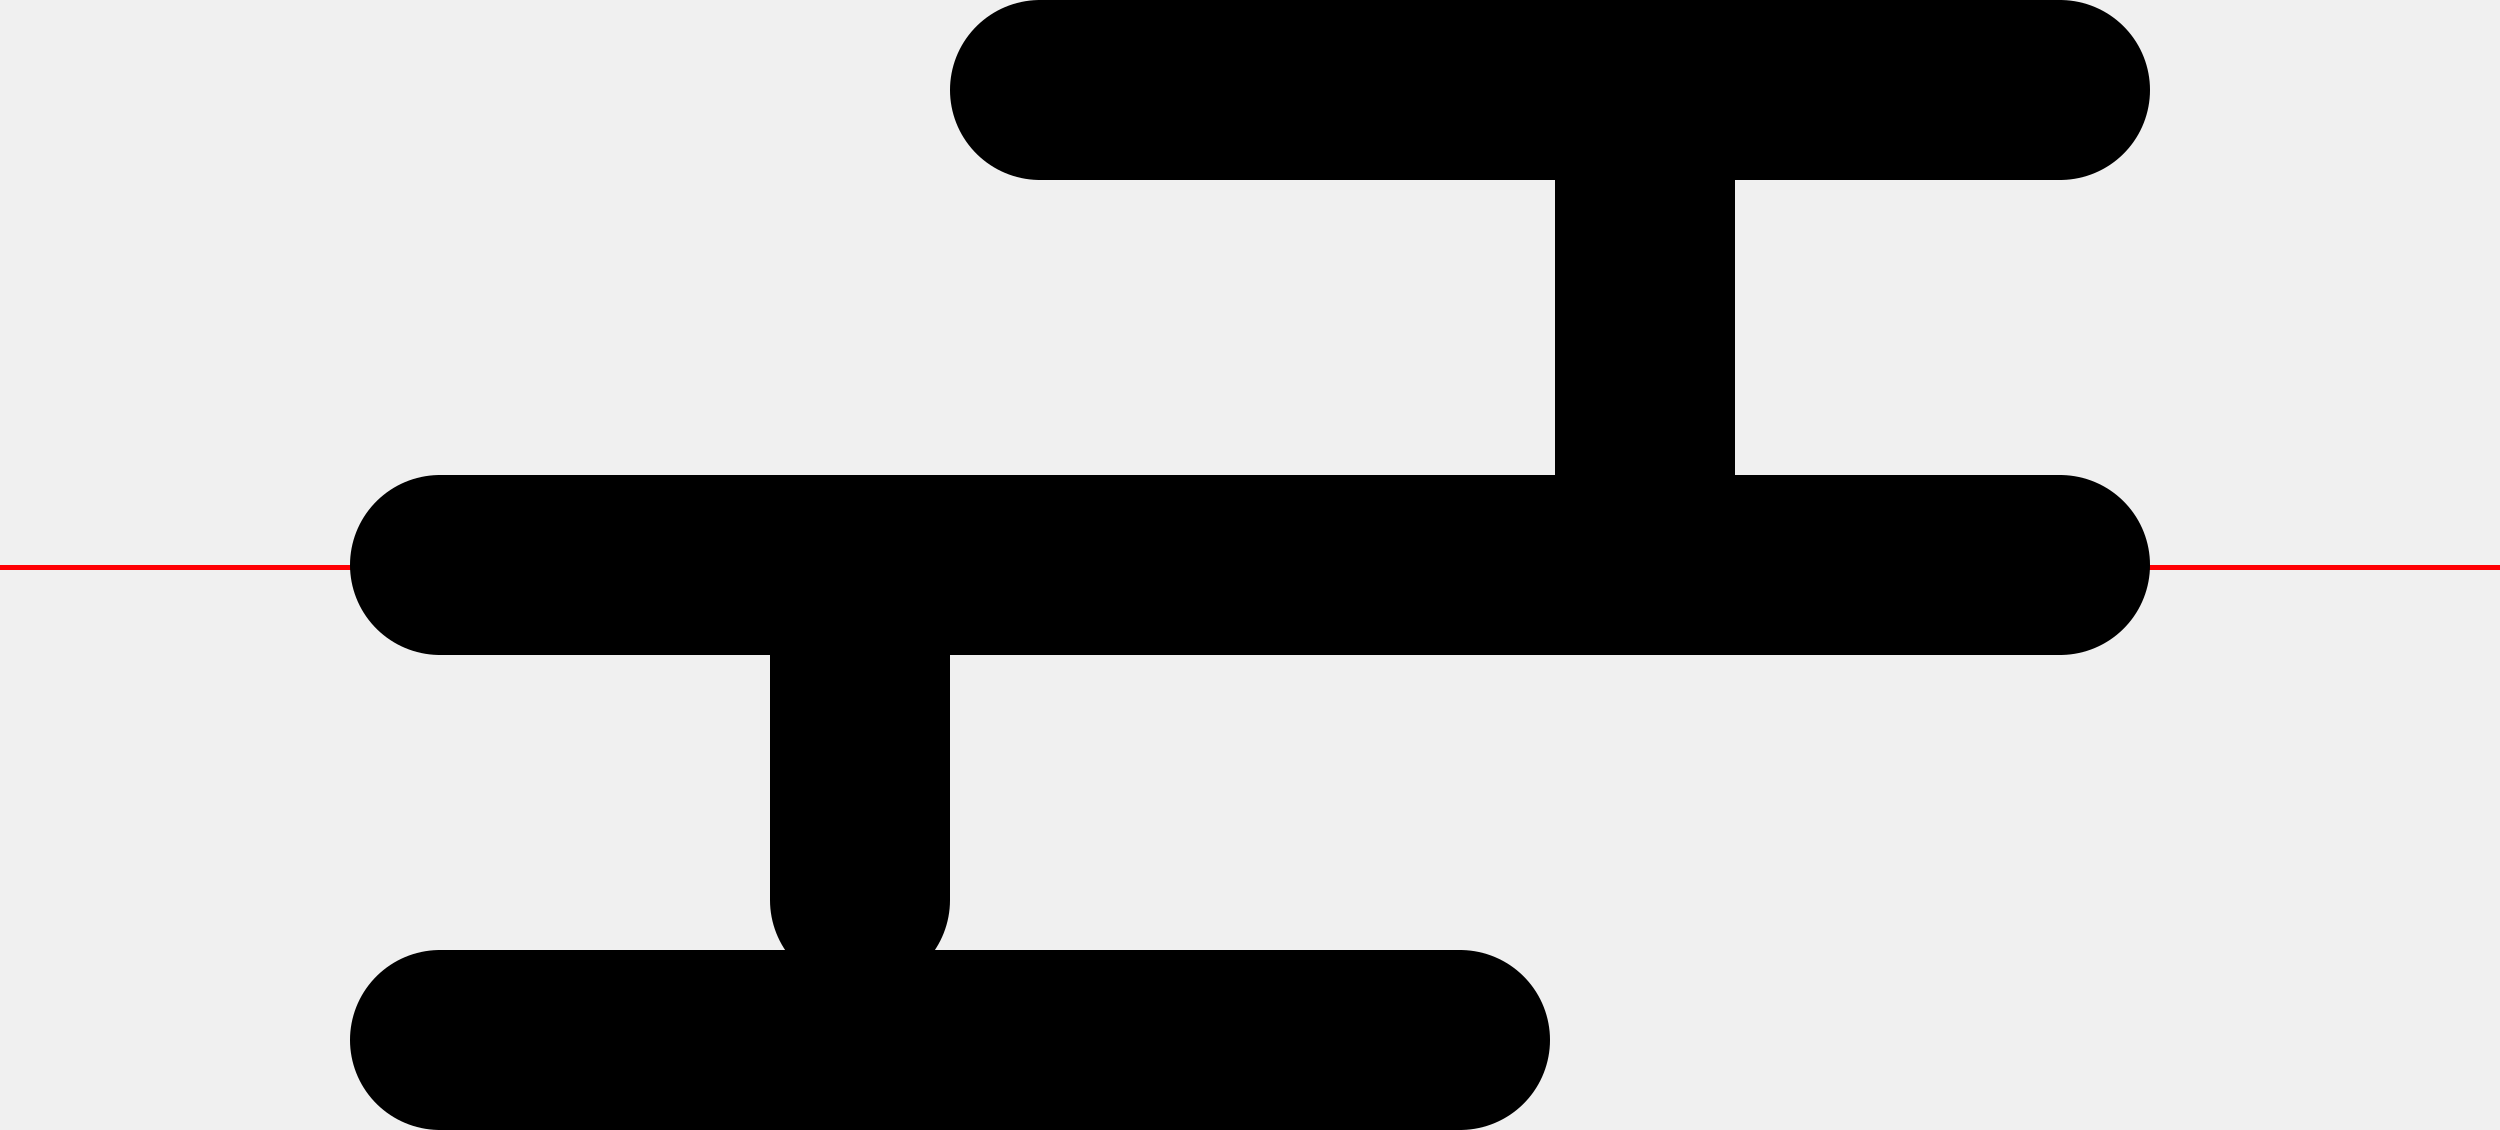
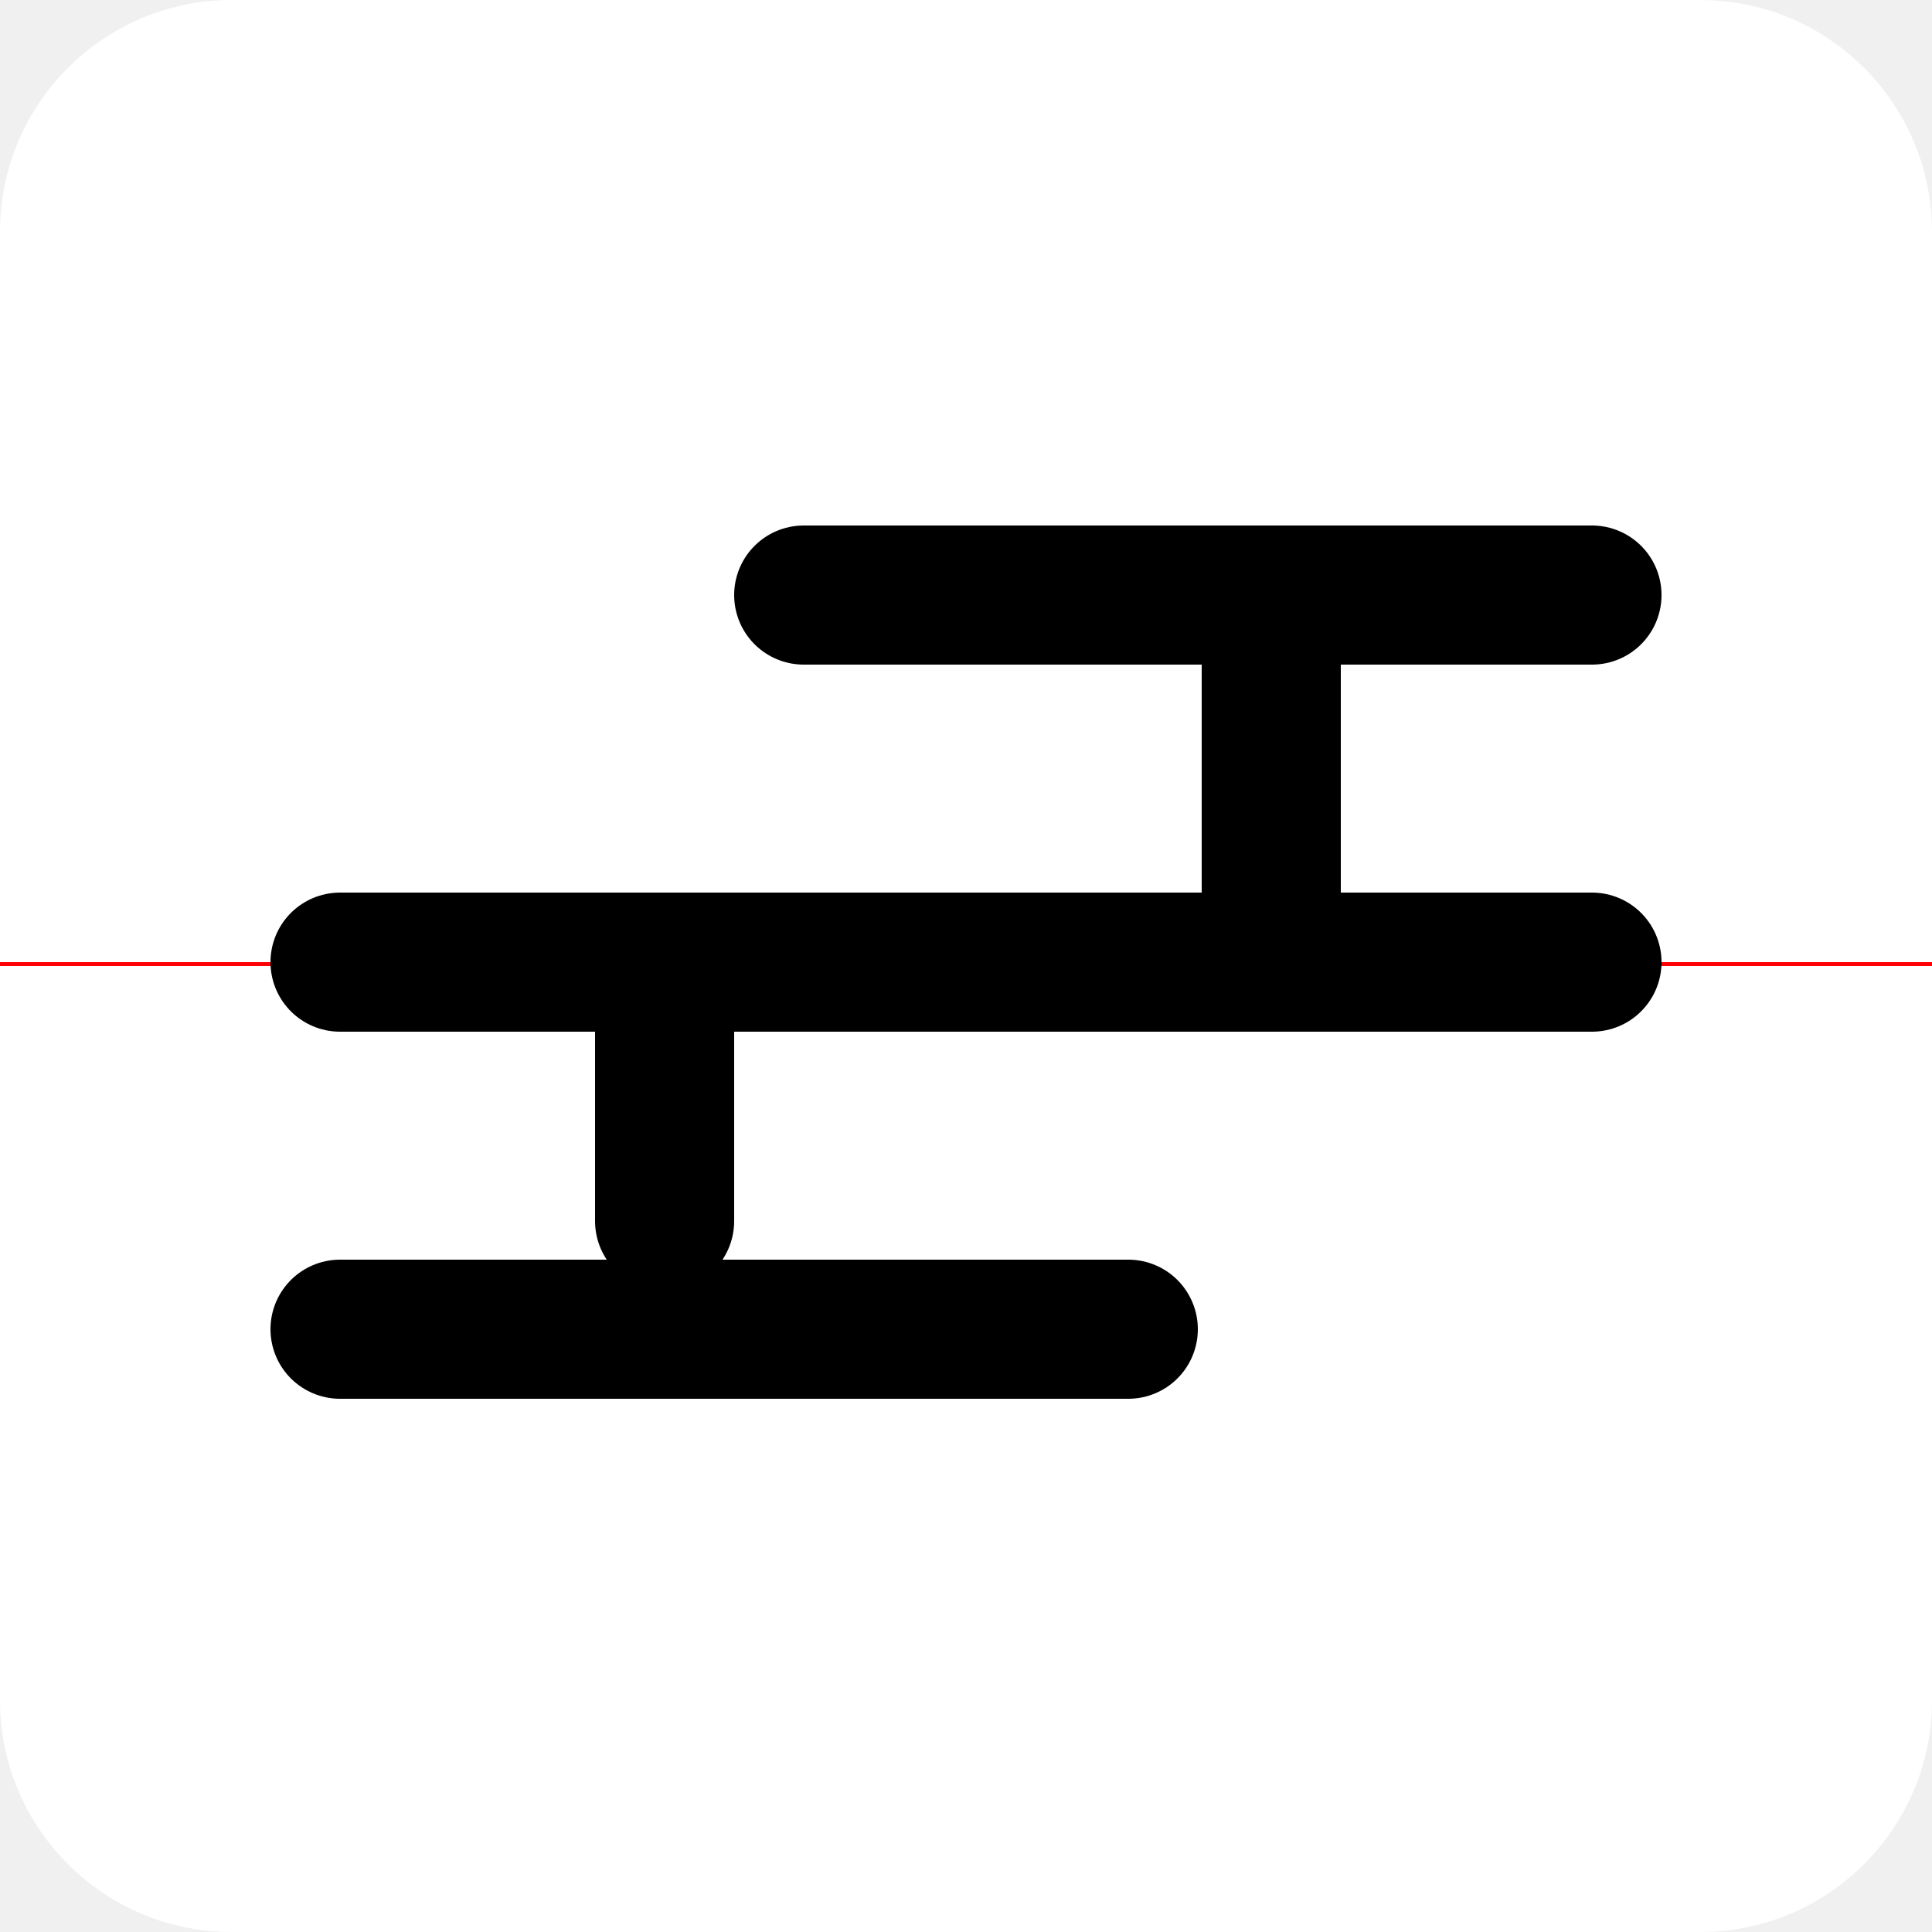
- <svg xmlns="http://www.w3.org/2000/svg" width="500" height="226" viewBox="0 0 500 226" fill="none">
-   <line y1="113.5" x2="500.016" y2="113.5" stroke="#FF0004" />
-   <line x1="88" y1="113" x2="412" y2="113" stroke="black" stroke-width="36" stroke-linecap="round" />
-   <line x1="208" y1="18" x2="412" y2="18" stroke="black" stroke-width="36" stroke-linecap="round" />
-   <line x1="329" y1="96.02" x2="329" y2="33" stroke="black" stroke-width="36" stroke-linecap="round" />
-   <line x1="172" y1="180.02" x2="172" y2="117" stroke="black" stroke-width="36" stroke-linecap="round" />
-   <line x1="88" y1="208" x2="292" y2="208" stroke="black" stroke-width="36" stroke-linecap="round" />
+ <svg xmlns="http://www.w3.org/2000/svg" width="500" height="500" viewBox="0 0 500 500" fill="none">
+   <g clip-path="url(#clip0_964_54)">
+     <rect width="500" height="500" rx="60" fill="white" />
+     <line y1="249.5" x2="500.016" y2="249.5" stroke="#FF0004" />
+     <line x1="88" y1="249" x2="412" y2="249" stroke="black" stroke-width="36" stroke-linecap="round" />
+     <line x1="208" y1="154" x2="412" y2="154" stroke="black" stroke-width="36" stroke-linecap="round" />
+     <line x1="329" y1="232.02" x2="329" y2="169" stroke="black" stroke-width="36" stroke-linecap="round" />
+     <line x1="172" y1="316.02" x2="172" y2="253" stroke="black" stroke-width="36" stroke-linecap="round" />
+     <line x1="88" y1="344" x2="292" y2="344" stroke="black" stroke-width="36" stroke-linecap="round" />
+   </g>
+   <defs>
+     <clipPath id="clip0_964_54">
+       <rect width="500" height="500" rx="60" fill="white" />
+     </clipPath>
+   </defs>
</svg>
